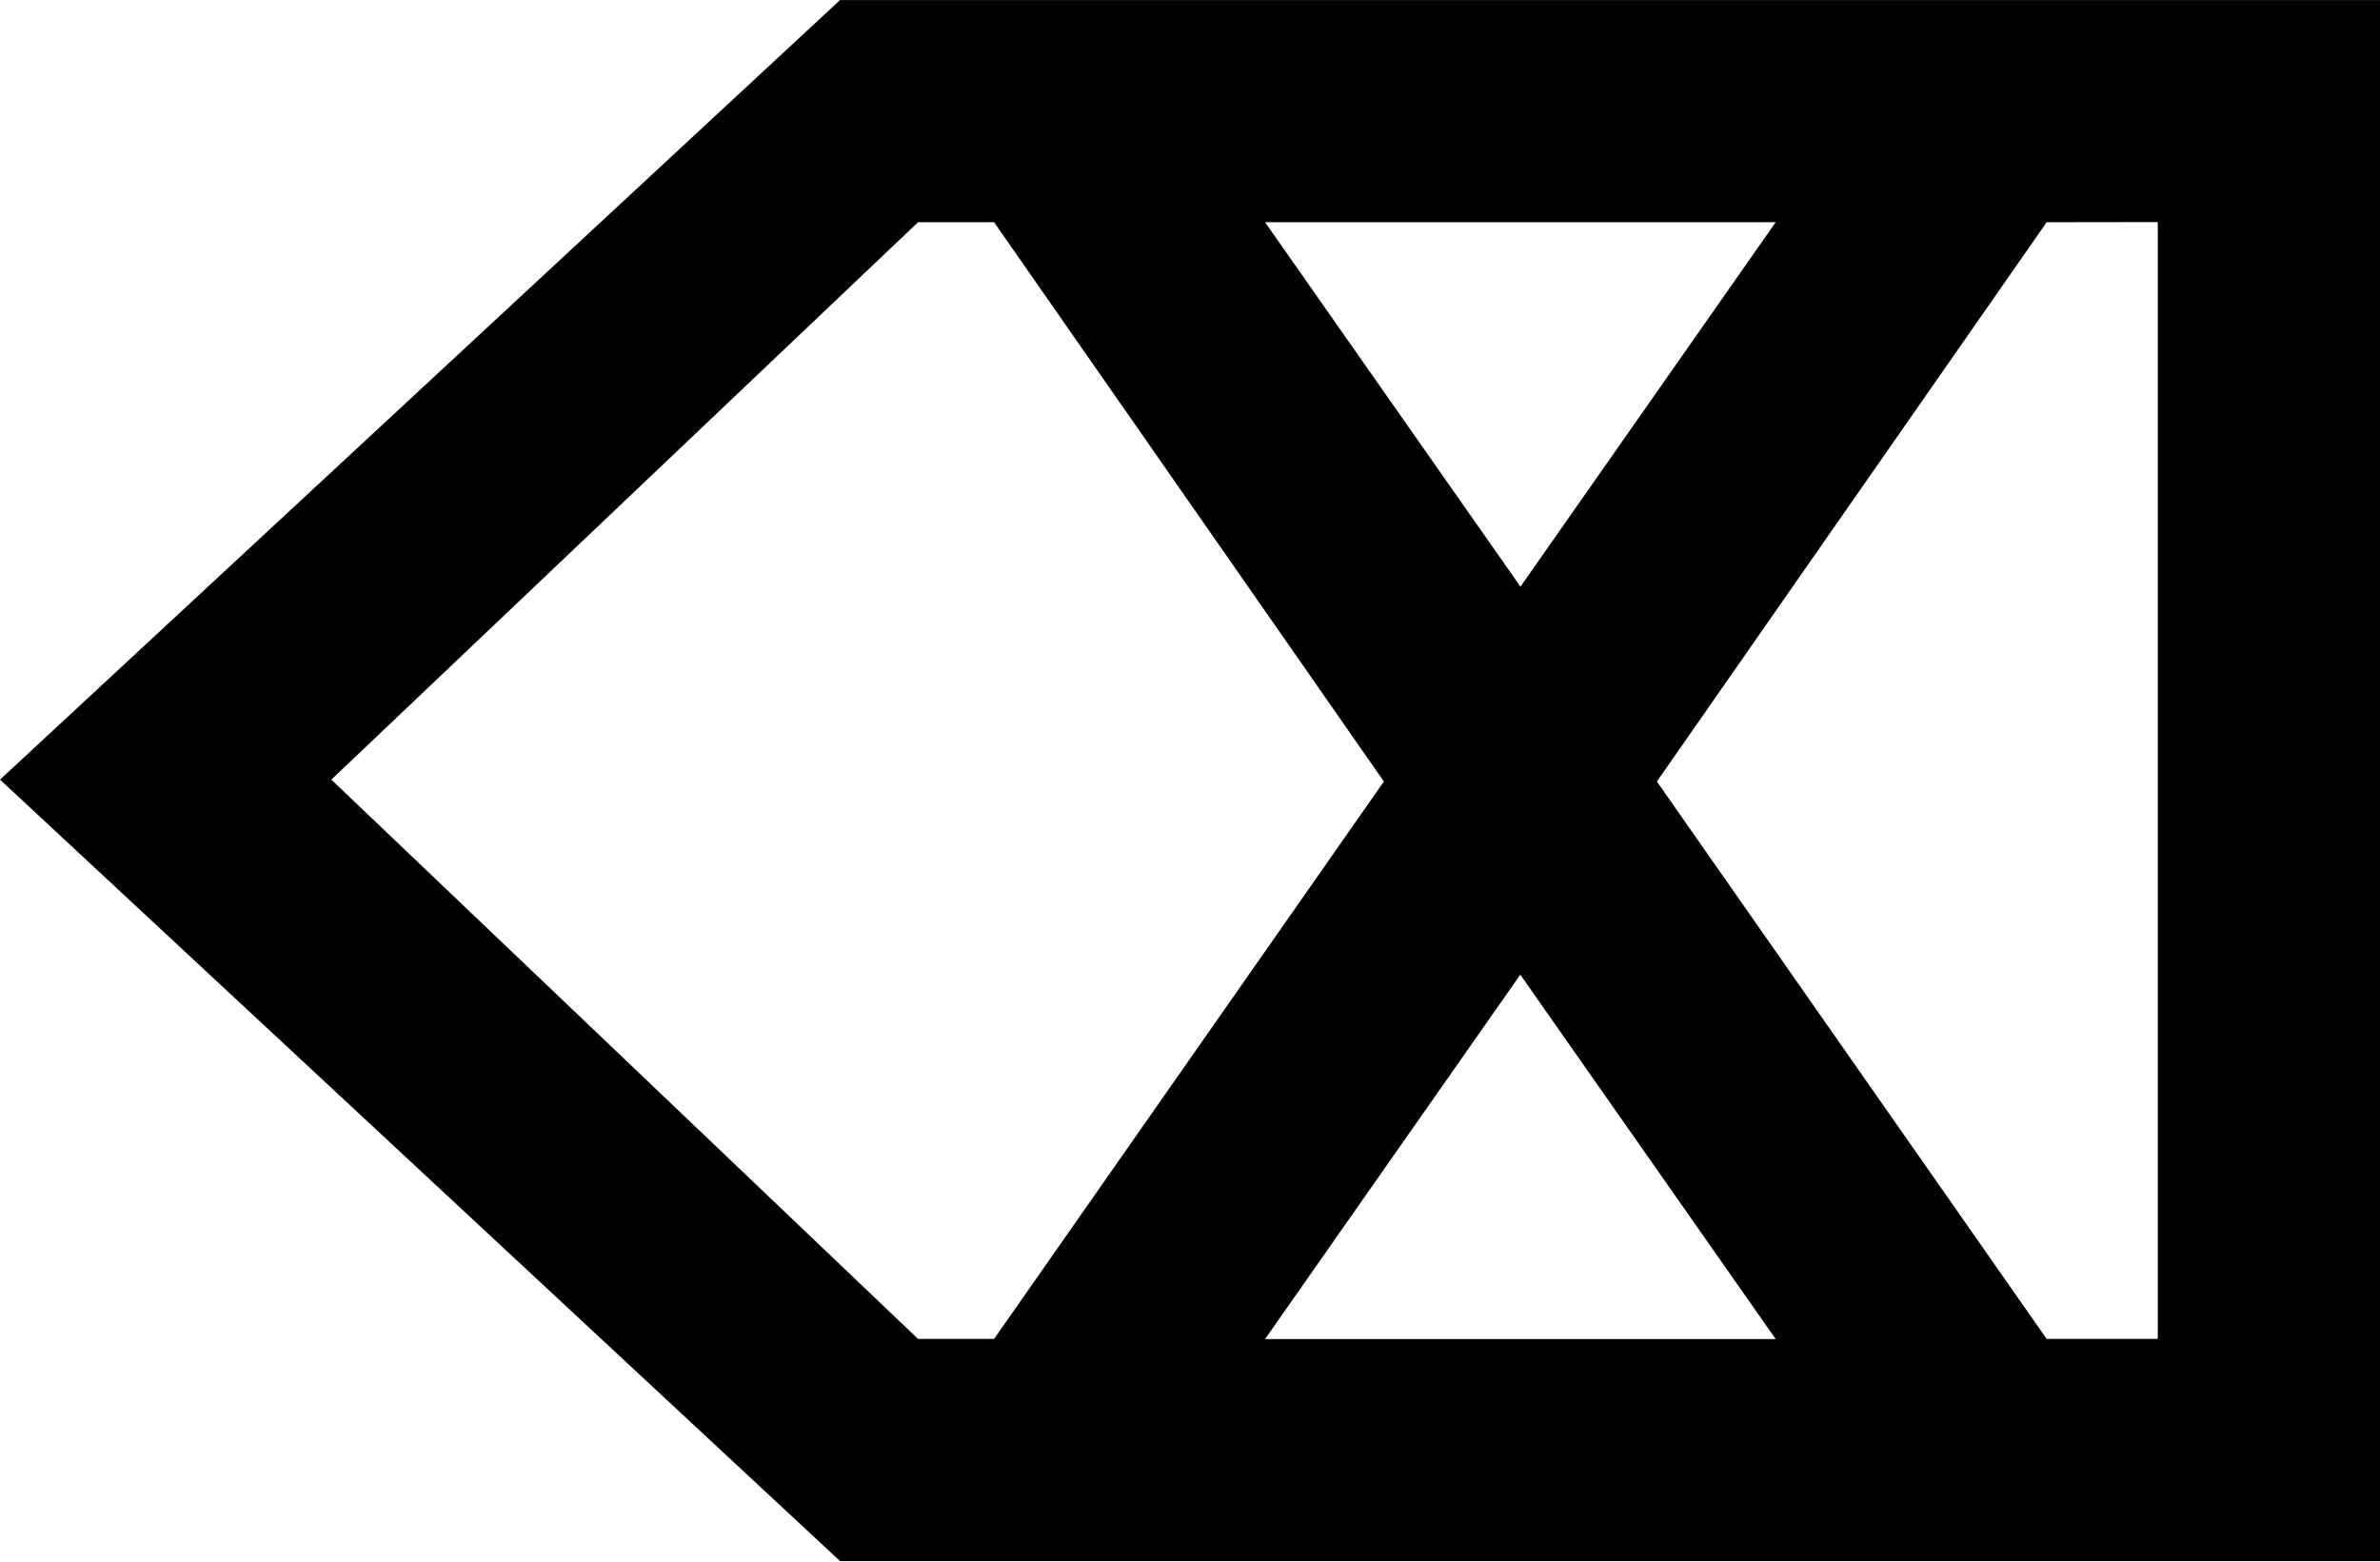
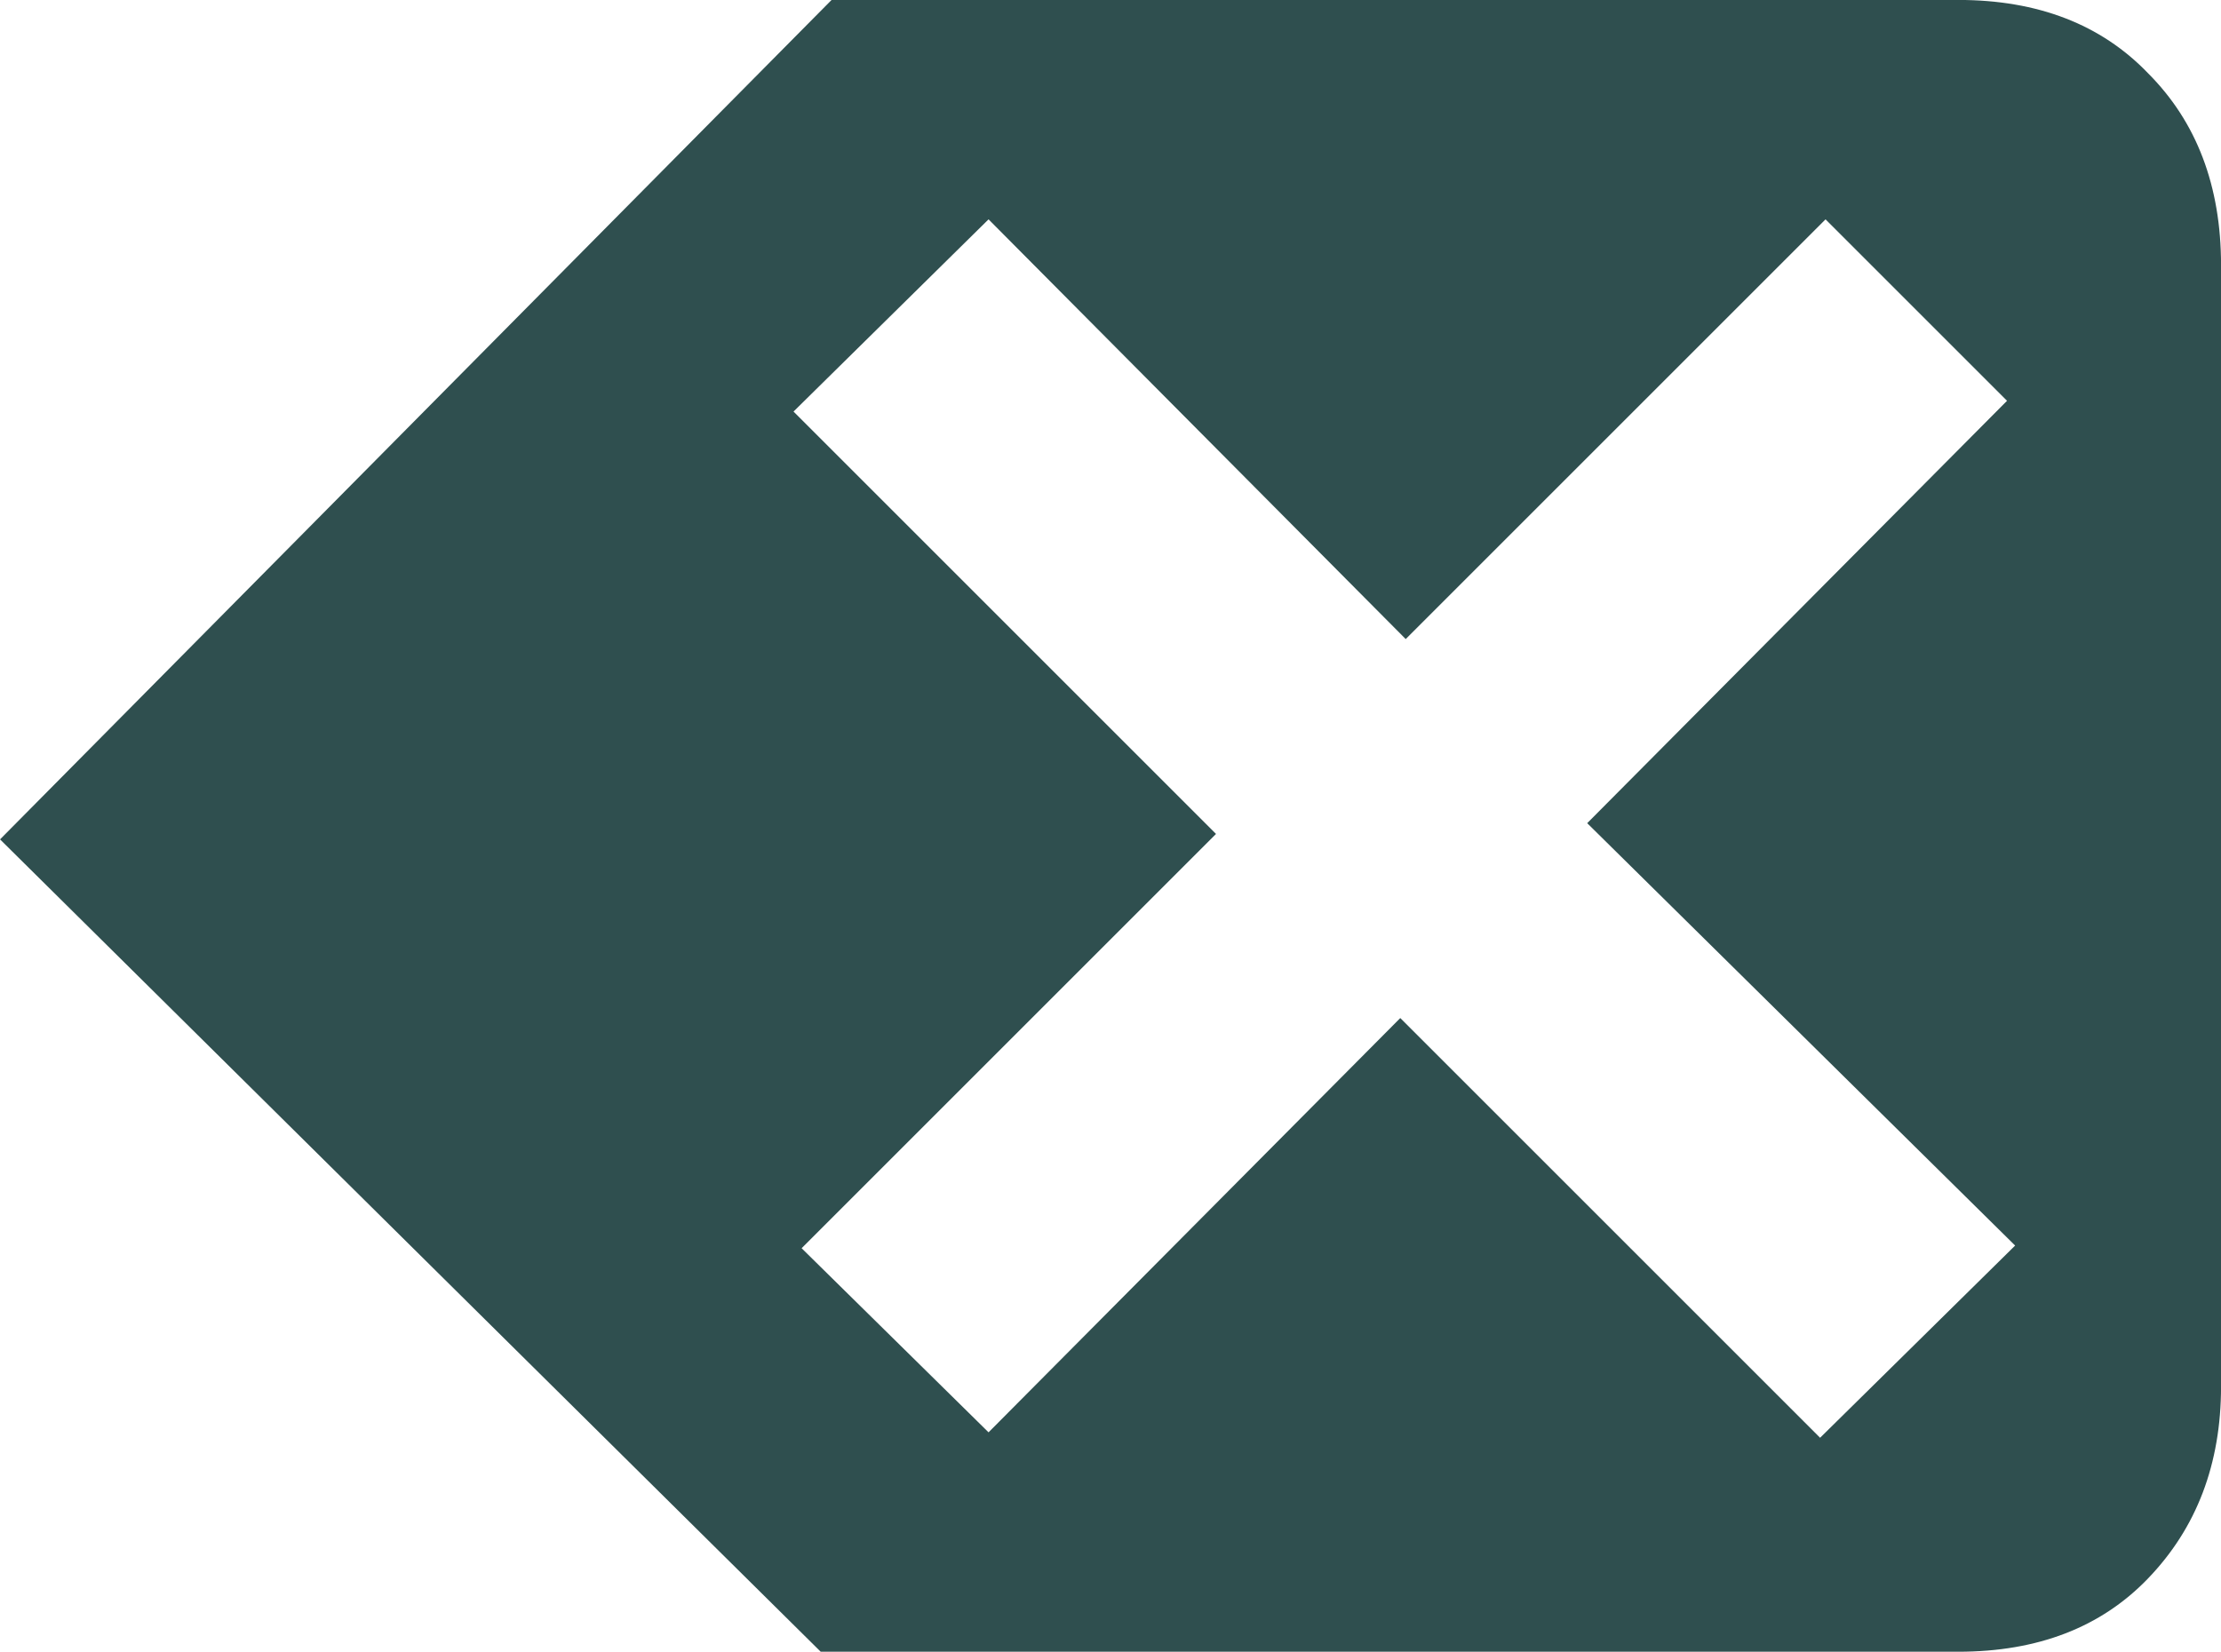
- <svg xmlns="http://www.w3.org/2000/svg" width="15.143mm" height="9.934mm" viewBox="0 0 15.143 9.934" version="1.1" id="svg1">
+ <svg xmlns="http://www.w3.org/2000/svg" width="20.828mm" height="15.494mm" viewBox="0 0 20.828 15.494" version="1.1" id="svg1">
  <defs id="defs1" />
-   <g id="layer1" transform="translate(-164.1309,-140.7208)">
-     <path d="m 164.131,145.682 5.345,-4.961 h 9.798 v 9.934 h -9.798 z m 2.108,0 3.733,3.559 h 0.484 l 2.48,-3.547 -2.48,-3.559 h -0.484 z m 9.19,-3.547 h -3.249 l 1.625,2.319 z m 1.724,0 -2.48,3.559 2.48,3.547 h 0.707 v -7.107 z m -4.973,7.107 h 3.249 l -1.625,-2.319 z" aria-label="⌫" />
+   <g id="layer1" transform="translate(-291.4756,-136.8445)">
+     <path d="m 309.84,152.338 h -10.668 l -7.696,-7.62 7.798,-7.874 h 10.566 c 0.745,0 1.338,0.229 1.778,0.686 0.457,0.457 0.686,1.058 0.686,1.803 v 10.516 c 0,0.728 -0.229,1.329 -0.686,1.803 -0.44,0.457 -1.033,0.686 -1.778,0.686 z m 0.533,-3.81 -4.013,-3.962 3.937,-3.962 -1.702,-1.702 -3.937,3.937 -3.912,-3.937 -1.829,1.803 3.962,3.962 -3.886,3.886 1.753,1.727 3.861,-3.886 3.937,3.937 z" id="text14-4" style="font-size:25.4px;font-family:'JetBrainsMonoNL NF';-inkscape-font-specification:'JetBrainsMonoNL NF, Normal';stroke-width:0.265;fill:#2f4f4f;fill-opacity:1" aria-label="1234567890✕-+÷=.⌫" />
  </g>
</svg>
